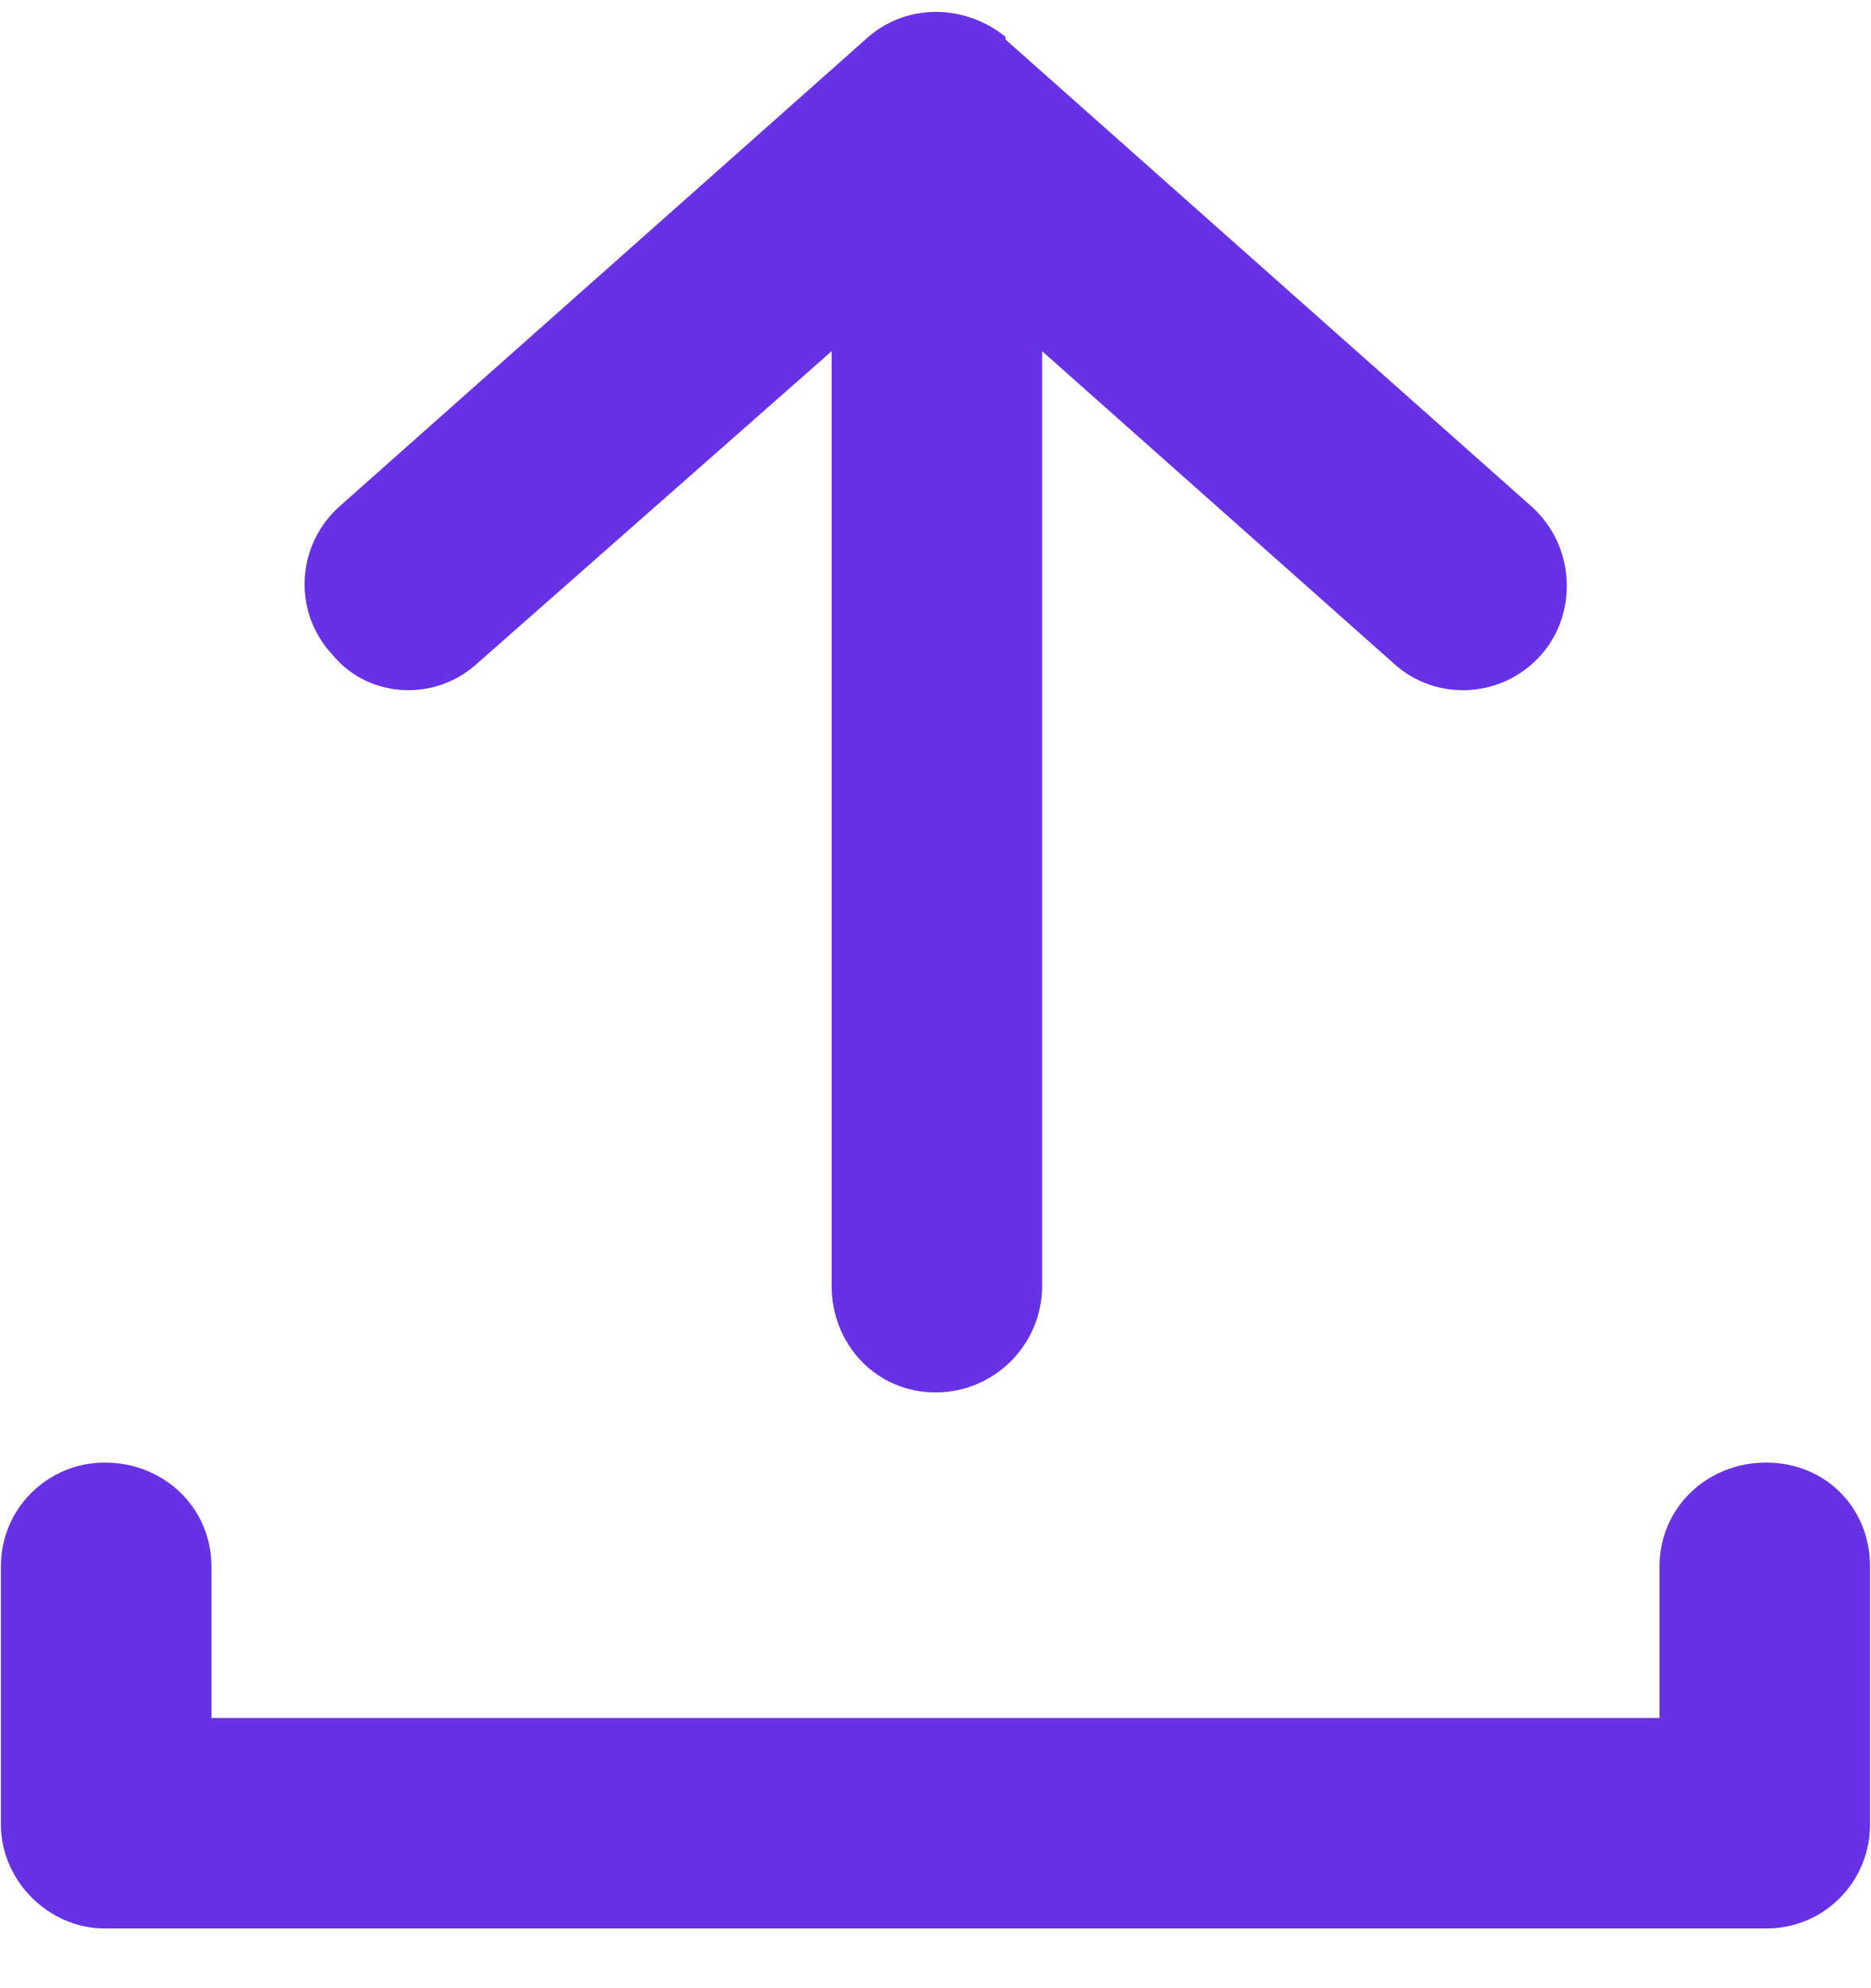
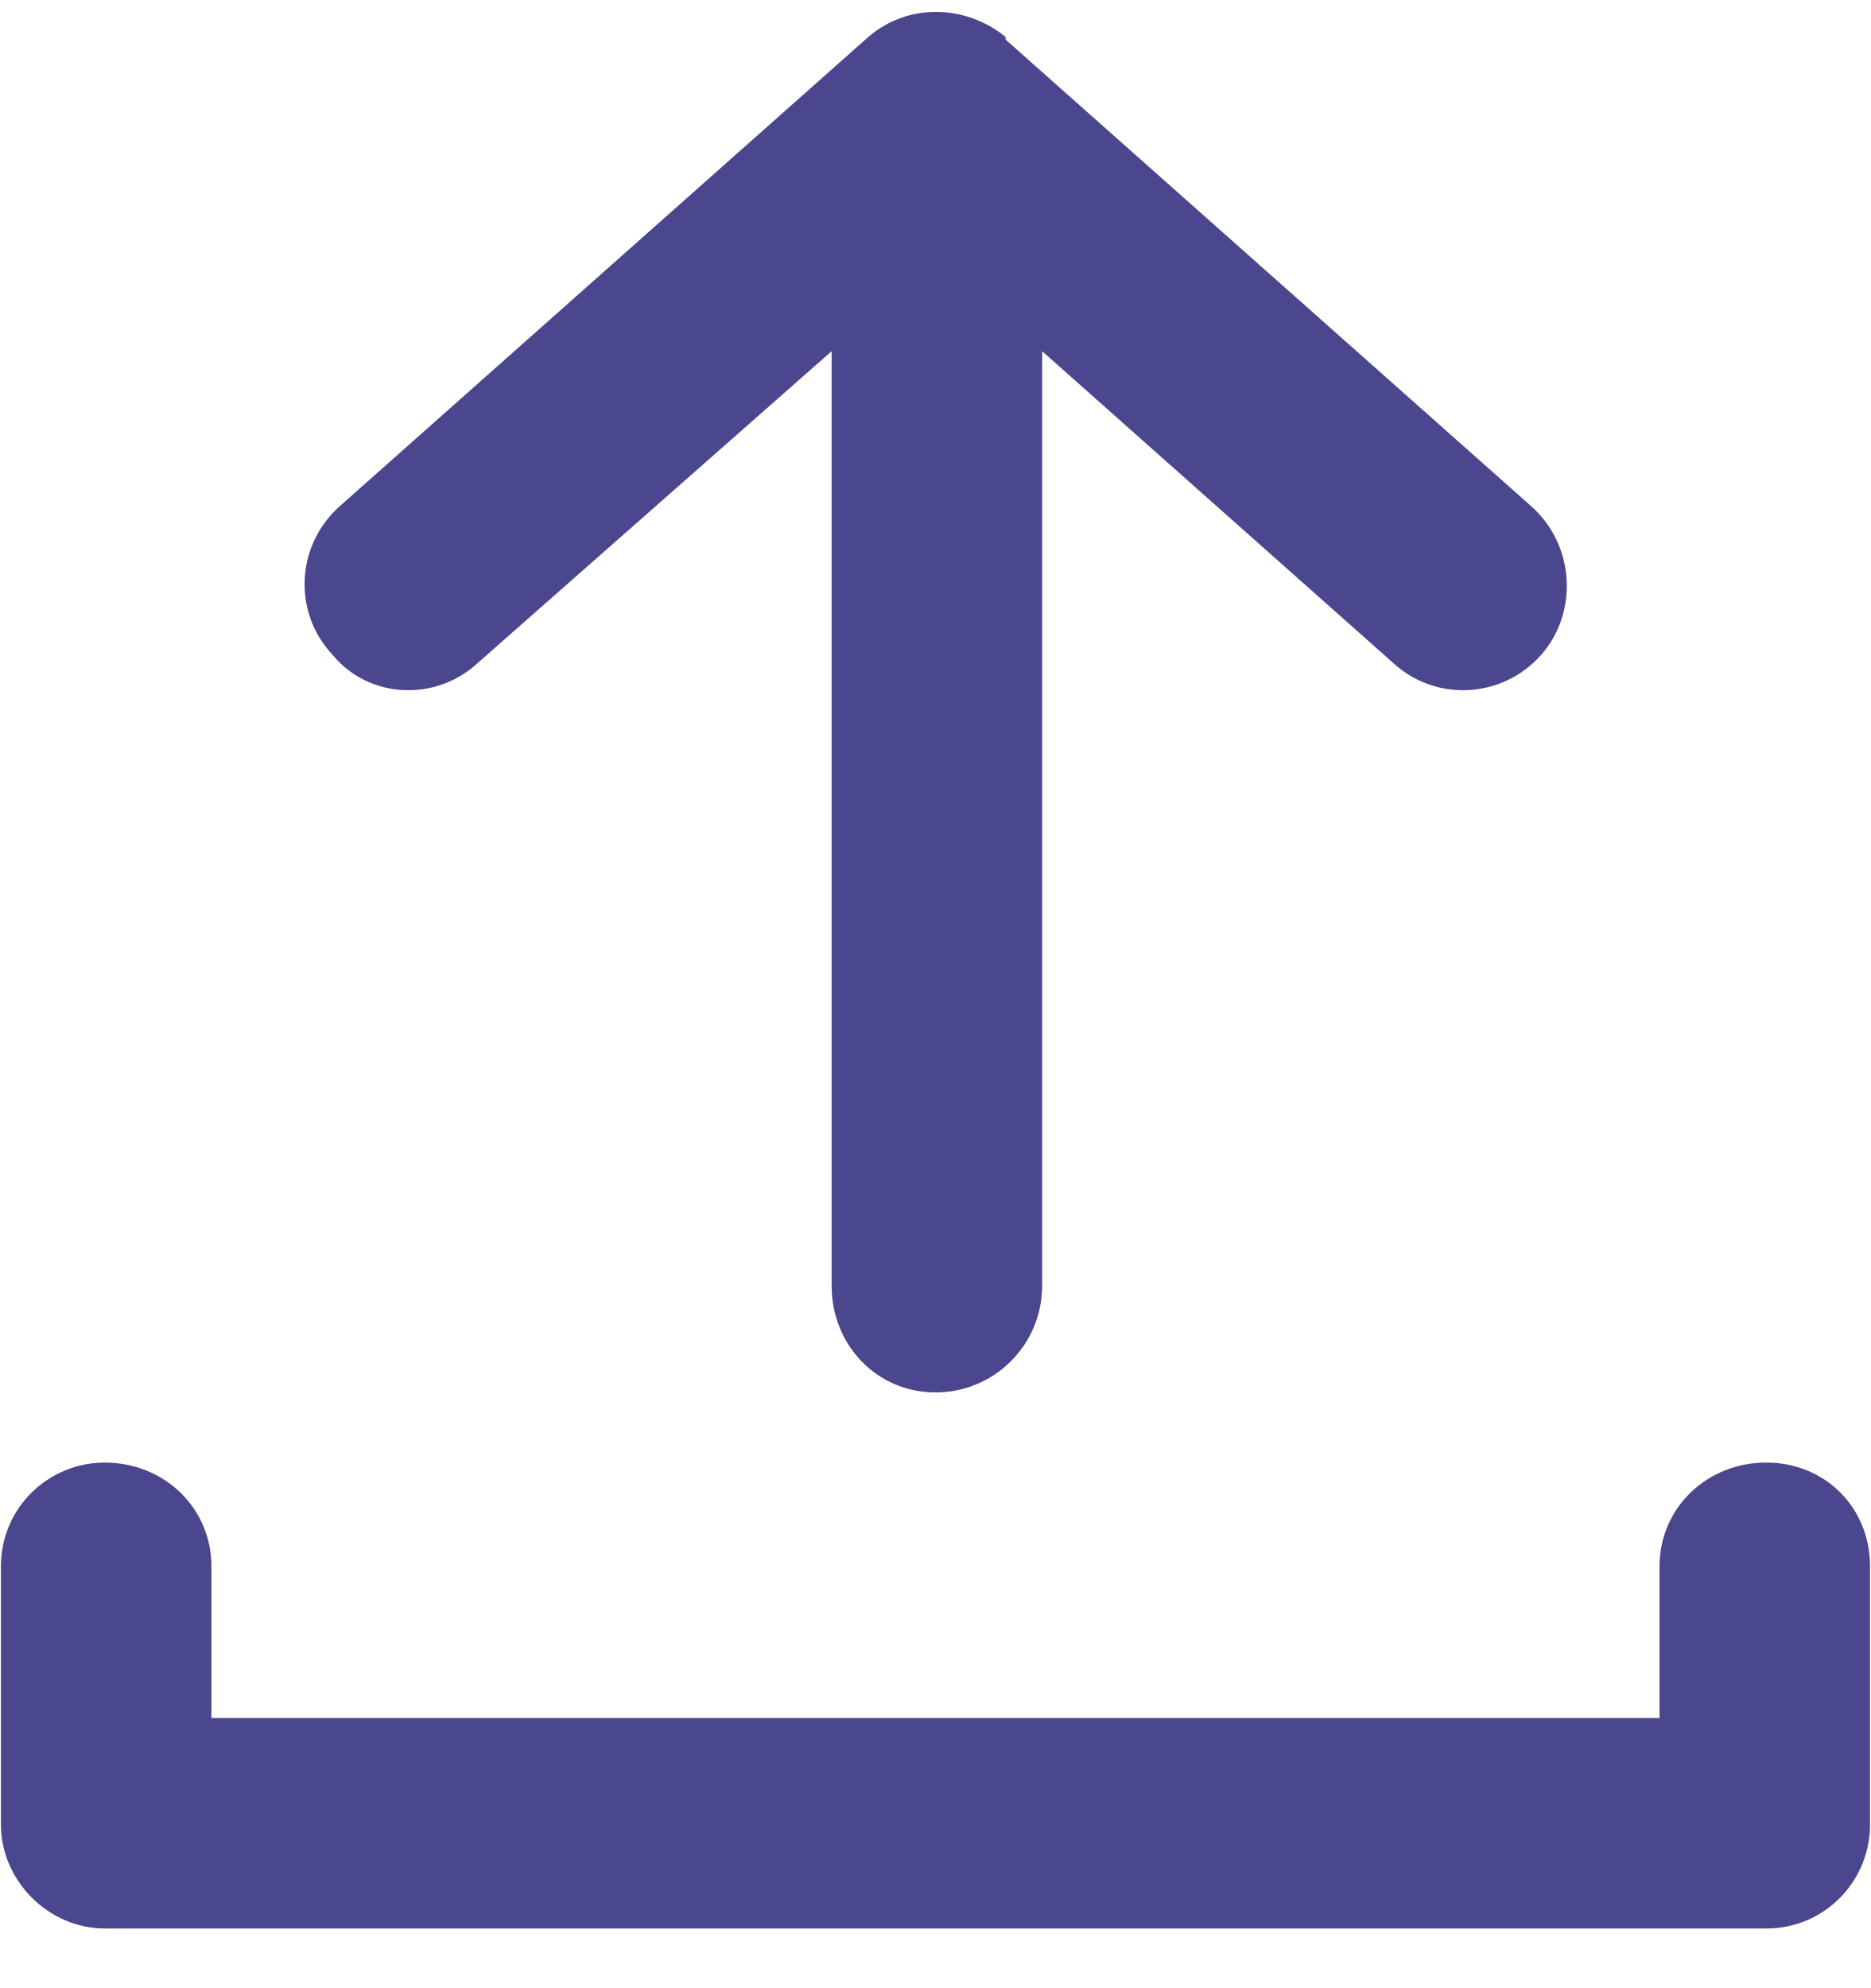
<svg xmlns="http://www.w3.org/2000/svg" width="16" height="17" viewBox="0 0 16 17" fill="none">
-   <path d="M8.912 3.003V10.995C8.912 11.499 8.504 11.907 8 11.907C7.496 11.907 7.112 11.499 7.112 10.995V3.003L4.088 5.667C3.728 6.003 3.152 5.979 2.84 5.595C2.504 5.235 2.528 4.659 2.912 4.323L7.4 0.339C7.736 0.027 8.24 0.027 8.6 0.315C8.6 0.339 8.6 0.339 8.6 0.339L13.088 4.323C13.472 4.659 13.496 5.235 13.184 5.595C12.848 5.979 12.272 6.003 11.912 5.667L8.912 3.003ZM14.192 13.395C14.192 12.891 14.6 12.507 15.104 12.507C15.608 12.507 15.992 12.891 15.992 13.395V15.603C15.992 16.083 15.608 16.491 15.104 16.491H0.896C0.416 16.491 0.008 16.083 0.008 15.603V13.395C0.008 12.891 0.416 12.507 0.896 12.507C1.4 12.507 1.808 12.891 1.808 13.395V14.691H14.192V13.395Z" fill="#7631FF" />
+   <path d="M8.912 3.003V10.995C8.912 11.499 8.504 11.907 8 11.907C7.496 11.907 7.112 11.499 7.112 10.995V3.003L4.088 5.667C3.728 6.003 3.152 5.979 2.84 5.595C2.504 5.235 2.528 4.659 2.912 4.323L7.4 0.339C7.736 0.027 8.24 0.027 8.6 0.315C8.6 0.339 8.6 0.339 8.6 0.339L13.088 4.323C13.472 4.659 13.496 5.235 13.184 5.595C12.848 5.979 12.272 6.003 11.912 5.667L8.912 3.003ZM14.192 13.395C14.192 12.891 14.6 12.507 15.104 12.507C15.608 12.507 15.992 12.891 15.992 13.395V15.603C15.992 16.083 15.608 16.491 15.104 16.491H0.896C0.416 16.491 0.008 16.083 0.008 15.603V13.395C0.008 12.891 0.416 12.507 0.896 12.507C1.4 12.507 1.808 12.891 1.808 13.395V14.691H14.192V13.395Z" fill="#544B99" />
  <path d="M9.244 2.629L8.412 1.89V3.003V10.995C8.412 11.223 8.228 11.407 8 11.407C7.79 11.407 7.612 11.24 7.612 10.995V3.003V1.896L6.782 2.627L3.758 5.291L3.752 5.296L3.747 5.301C3.587 5.45 3.348 5.426 3.228 5.279L3.217 5.266L3.206 5.253C3.063 5.101 3.069 4.85 3.241 4.699L3.241 4.699L3.244 4.697L7.732 0.713L7.732 0.713L7.74 0.705C7.856 0.597 8.031 0.568 8.191 0.644L8.268 0.713L12.756 4.697L12.756 4.697L12.759 4.699C12.932 4.851 12.941 5.111 12.807 5.266C12.656 5.438 12.405 5.443 12.253 5.301L12.253 5.301L12.244 5.293L9.244 2.629ZM1.308 14.691V15.191H1.808H14.192H14.692V14.691V13.395C14.692 13.184 14.859 13.007 15.104 13.007C15.332 13.007 15.492 13.167 15.492 13.395V15.603C15.492 15.815 15.323 15.991 15.104 15.991H0.896C0.692 15.991 0.508 15.806 0.508 15.603V13.395C0.508 13.176 0.683 13.007 0.896 13.007C1.142 13.007 1.308 13.184 1.308 13.395V14.691Z" stroke="#1C375A" stroke-opacity="0.16" />
</svg>
